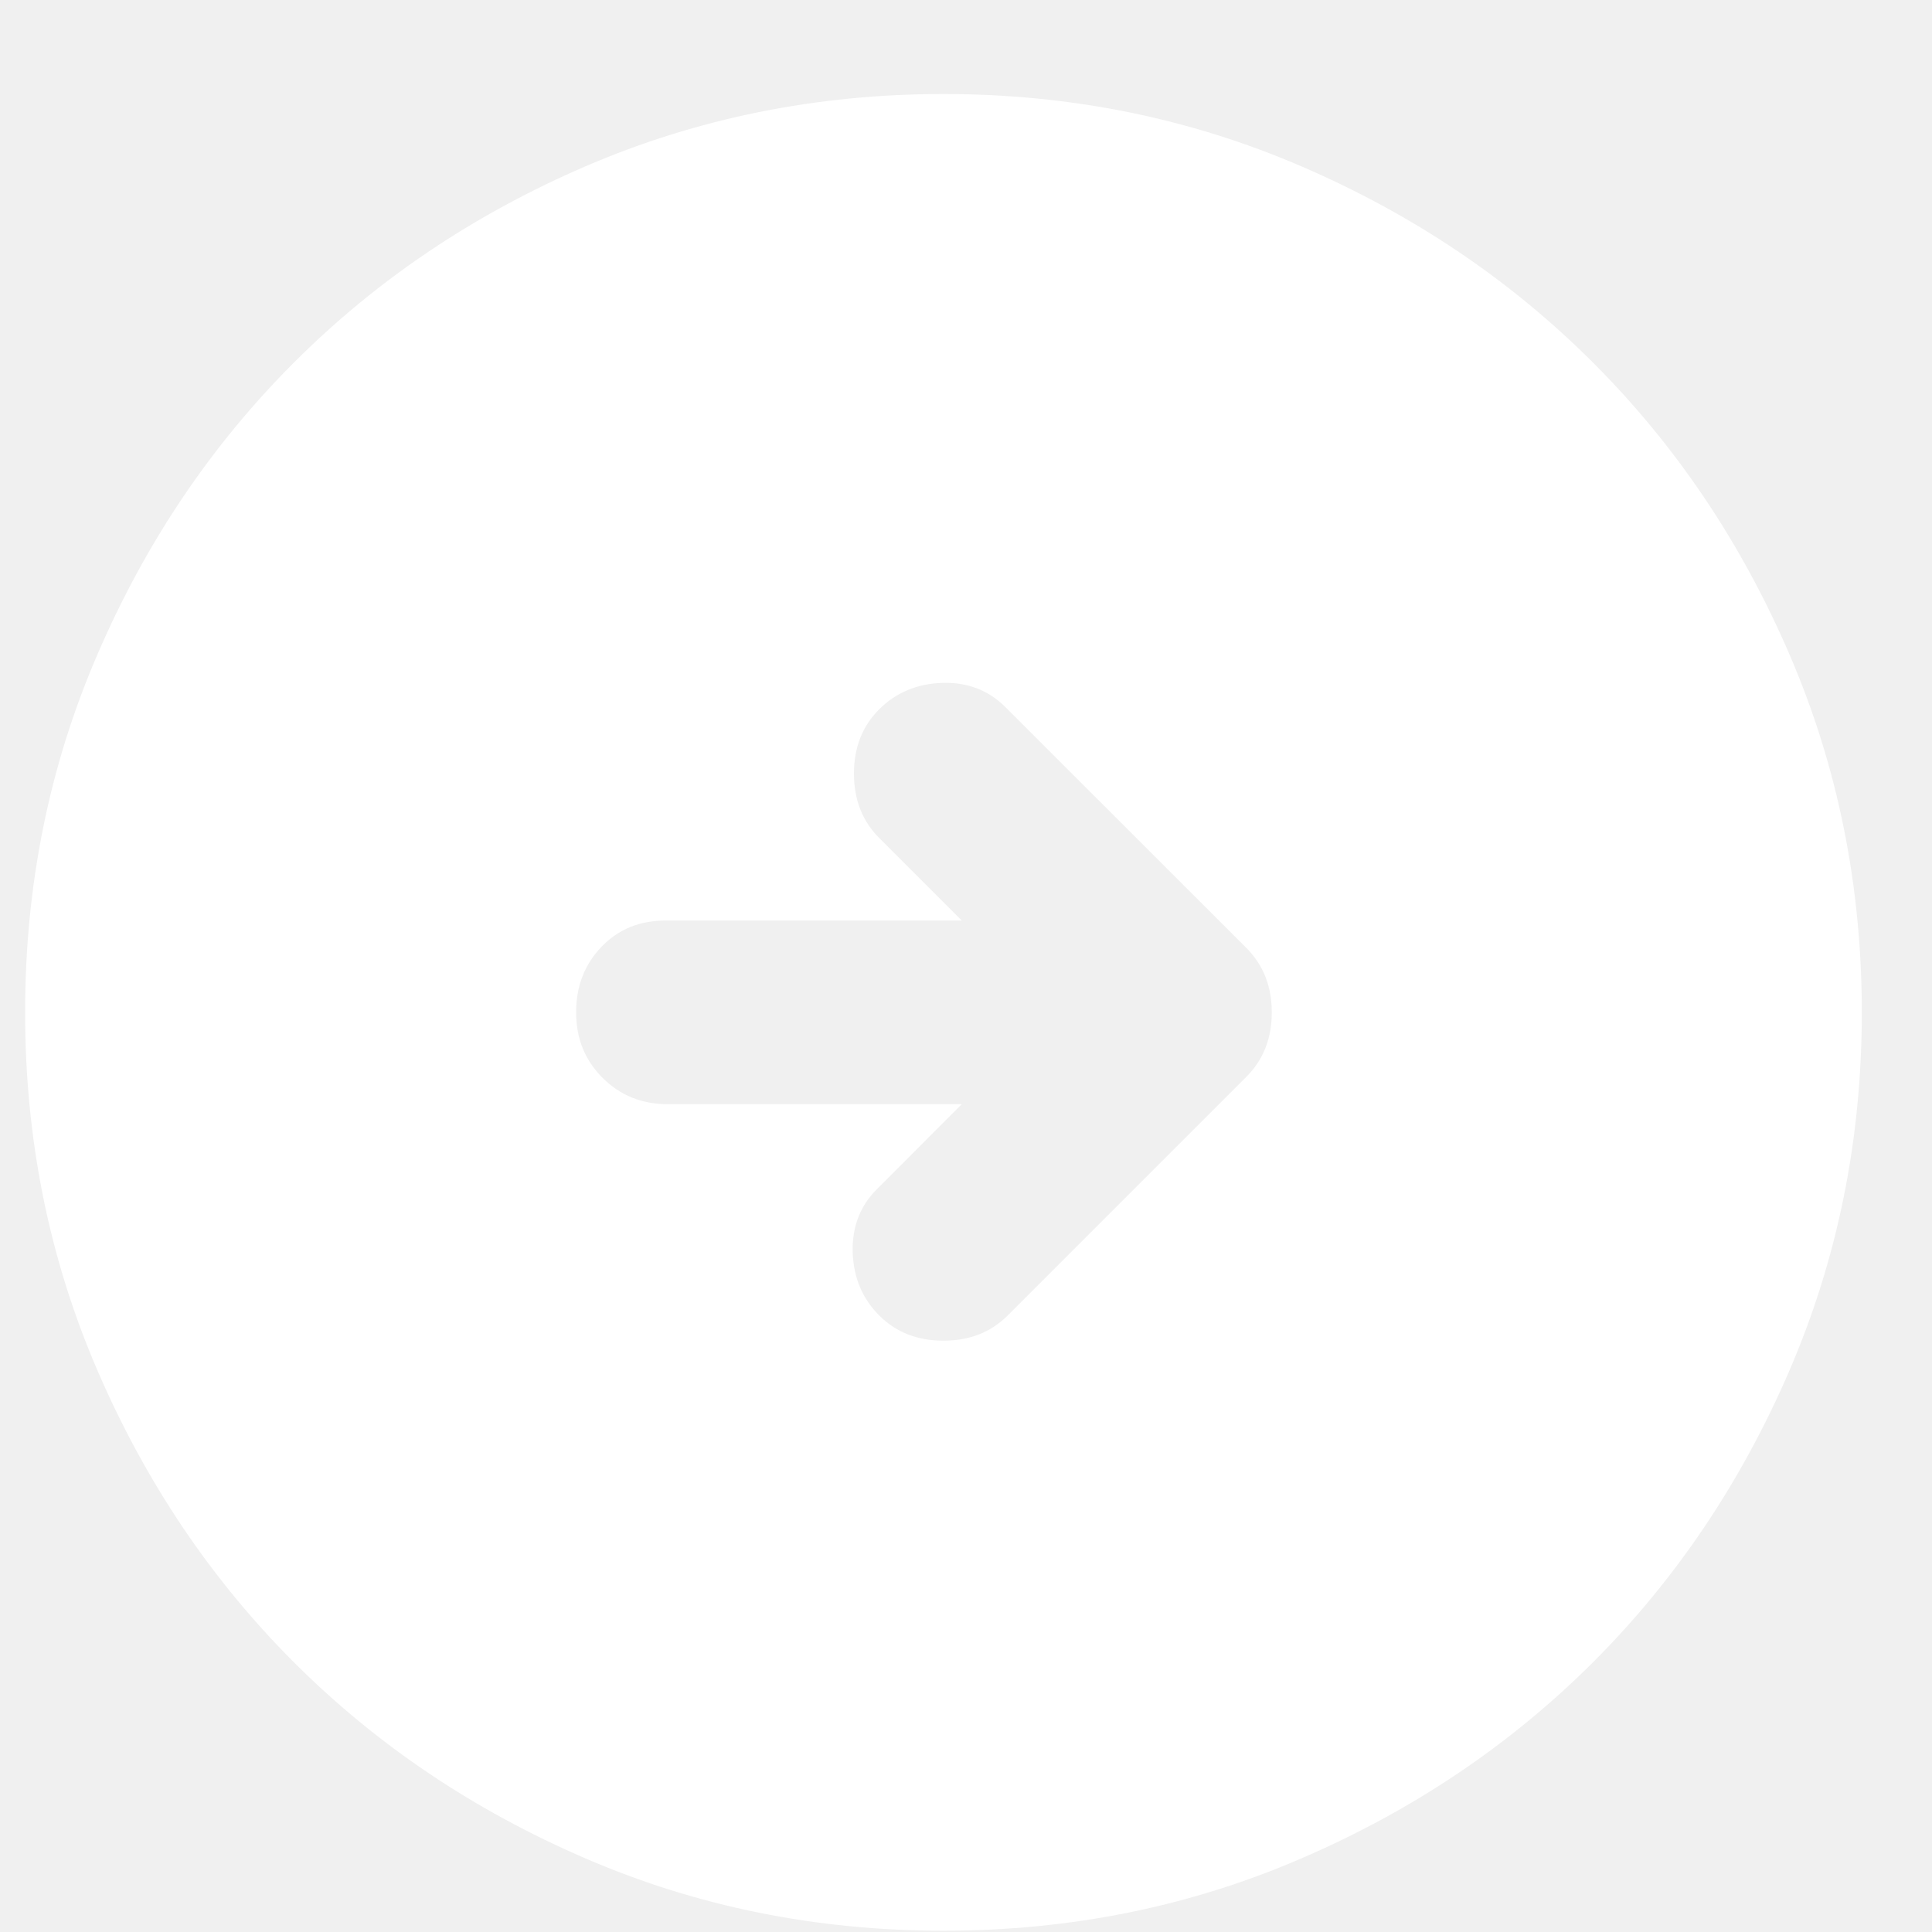
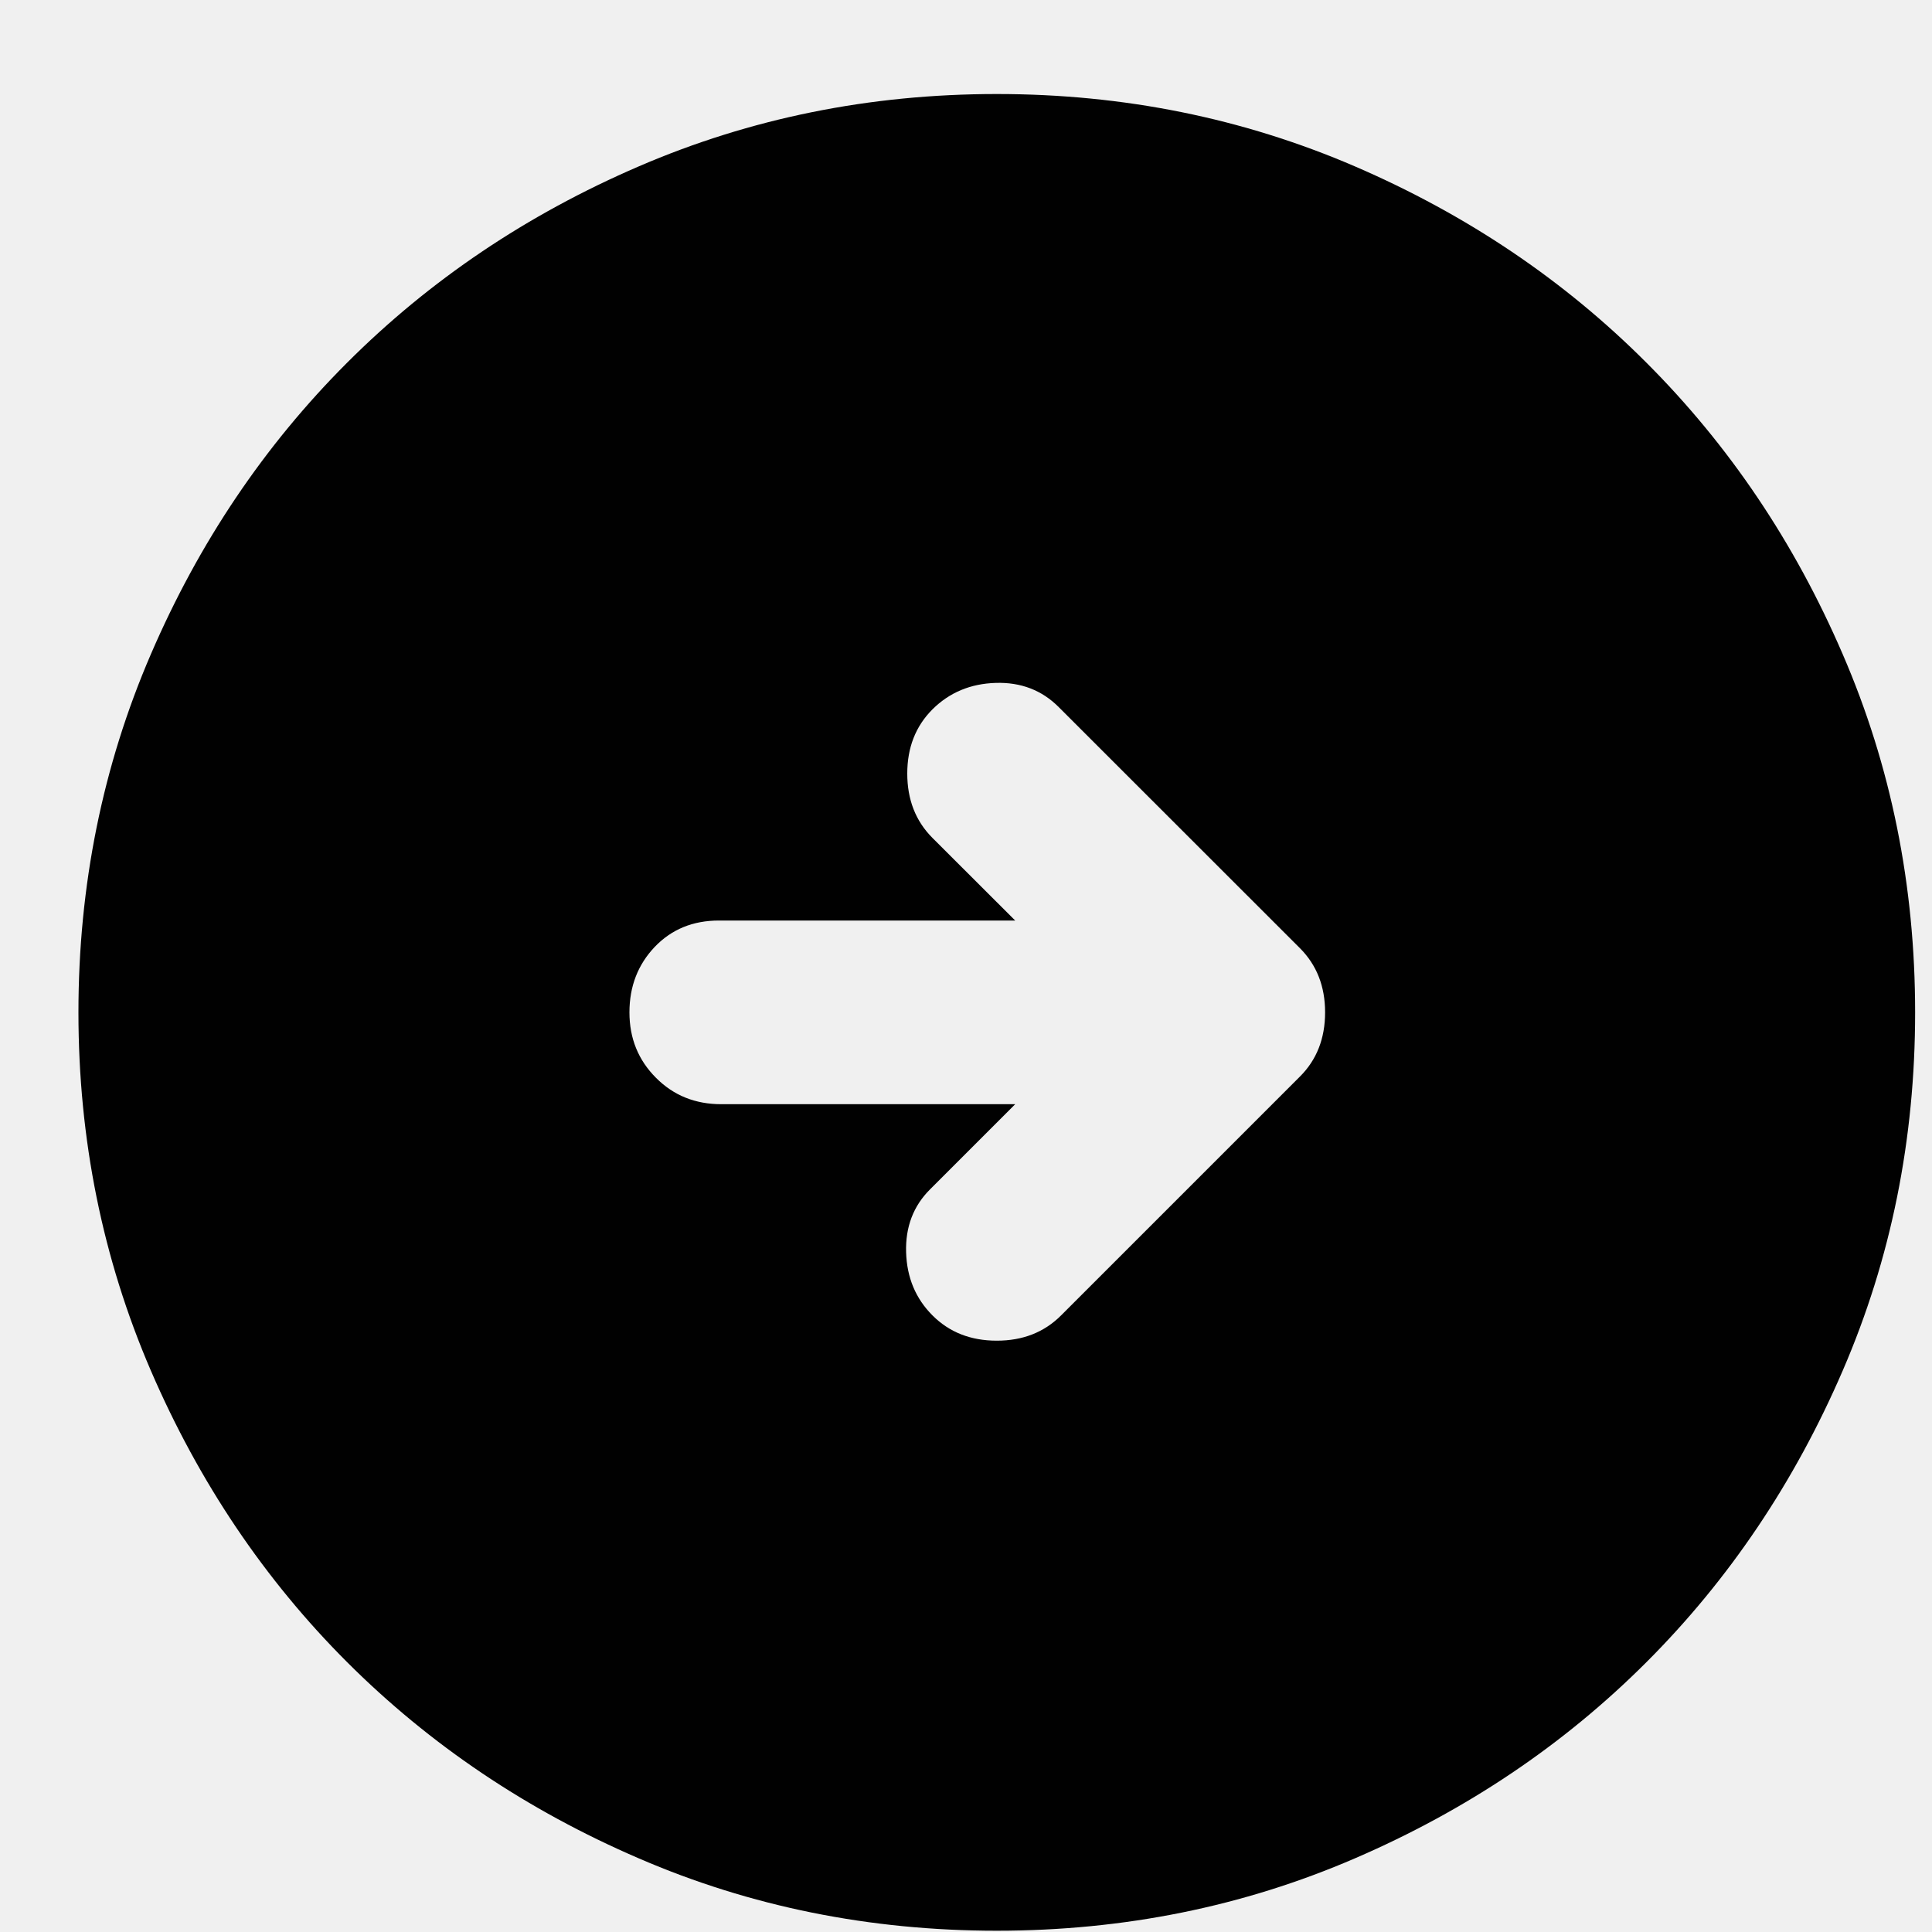
<svg xmlns="http://www.w3.org/2000/svg" width="15" height="15" viewBox="0 0 15 15" fill="none">
-   <path d="M7.824 10.213L9.678 8.359C9.808 8.229 9.874 8.062 9.874 7.86C9.874 7.658 9.808 7.492 9.678 7.361L7.806 5.49C7.675 5.359 7.512 5.296 7.316 5.302C7.12 5.308 6.956 5.377 6.826 5.507C6.695 5.638 6.63 5.804 6.63 6.006C6.63 6.208 6.695 6.375 6.826 6.506L7.467 7.147H5.168C4.966 7.147 4.8 7.215 4.669 7.352C4.538 7.489 4.473 7.658 4.473 7.86C4.473 8.062 4.541 8.231 4.678 8.368C4.815 8.505 4.984 8.573 5.186 8.573H7.467L6.808 9.233C6.677 9.363 6.615 9.527 6.62 9.723C6.627 9.919 6.695 10.082 6.826 10.213C6.956 10.344 7.123 10.409 7.325 10.409C7.527 10.409 7.693 10.344 7.824 10.213ZM7.325 14.99C6.339 14.99 5.412 14.803 4.544 14.428C3.677 14.054 2.922 13.546 2.281 12.905C1.639 12.263 1.131 11.508 0.757 10.641C0.382 9.773 0.195 8.847 0.195 7.86C0.195 6.874 0.382 5.947 0.757 5.08C1.131 4.212 1.639 3.458 2.281 2.816C2.922 2.174 3.677 1.666 4.544 1.292C5.412 0.918 6.339 0.73 7.325 0.73C8.311 0.73 9.238 0.918 10.105 1.292C10.973 1.666 11.727 2.174 12.369 2.816C13.011 3.458 13.519 4.212 13.893 5.08C14.267 5.947 14.455 6.874 14.455 7.86C14.455 8.847 14.267 9.773 13.893 10.641C13.519 11.508 13.011 12.263 12.369 12.905C11.727 13.546 10.973 14.054 10.105 14.428C9.238 14.803 8.311 14.99 7.325 14.99Z" fill="white" />
+   <path d="M8.238 10.213L10.092 8.359C10.223 8.229 10.288 8.062 10.288 7.86C10.288 7.658 10.223 7.492 10.092 7.361L8.22 5.49C8.09 5.359 7.926 5.296 7.731 5.302C7.534 5.308 7.371 5.377 7.24 5.507C7.109 5.638 7.044 5.804 7.044 6.006C7.044 6.208 7.109 6.375 7.24 6.506L7.882 7.147H5.582C5.38 7.147 5.214 7.215 5.083 7.352C4.953 7.489 4.887 7.658 4.887 7.86C4.887 8.062 4.956 8.231 5.093 8.368C5.229 8.505 5.398 8.573 5.6 8.573H7.882L7.222 9.233C7.091 9.363 7.029 9.527 7.035 9.723C7.041 9.919 7.109 10.082 7.24 10.213C7.371 10.344 7.537 10.409 7.739 10.409C7.941 10.409 8.107 10.344 8.238 10.213ZM7.739 14.99C6.753 14.99 5.826 14.803 4.959 14.428C4.091 14.054 3.337 13.546 2.695 12.905C2.053 12.263 1.545 11.508 1.171 10.641C0.797 9.773 0.609 8.847 0.609 7.86C0.609 6.874 0.797 5.947 1.171 5.08C1.545 4.212 2.053 3.458 2.695 2.816C3.337 2.174 4.091 1.666 4.959 1.292C5.826 0.918 6.753 0.73 7.739 0.73C8.725 0.73 9.652 0.918 10.52 1.292C11.387 1.666 12.142 2.174 12.783 2.816C13.425 3.458 13.933 4.212 14.307 5.08C14.682 5.947 14.869 6.874 14.869 7.86C14.869 8.847 14.682 9.773 14.307 10.641C13.933 11.508 13.425 12.263 12.783 12.905C12.142 13.546 11.387 14.054 10.52 14.428C9.652 14.803 8.725 14.99 7.739 14.99Z" fill="#010101" />
</svg>
